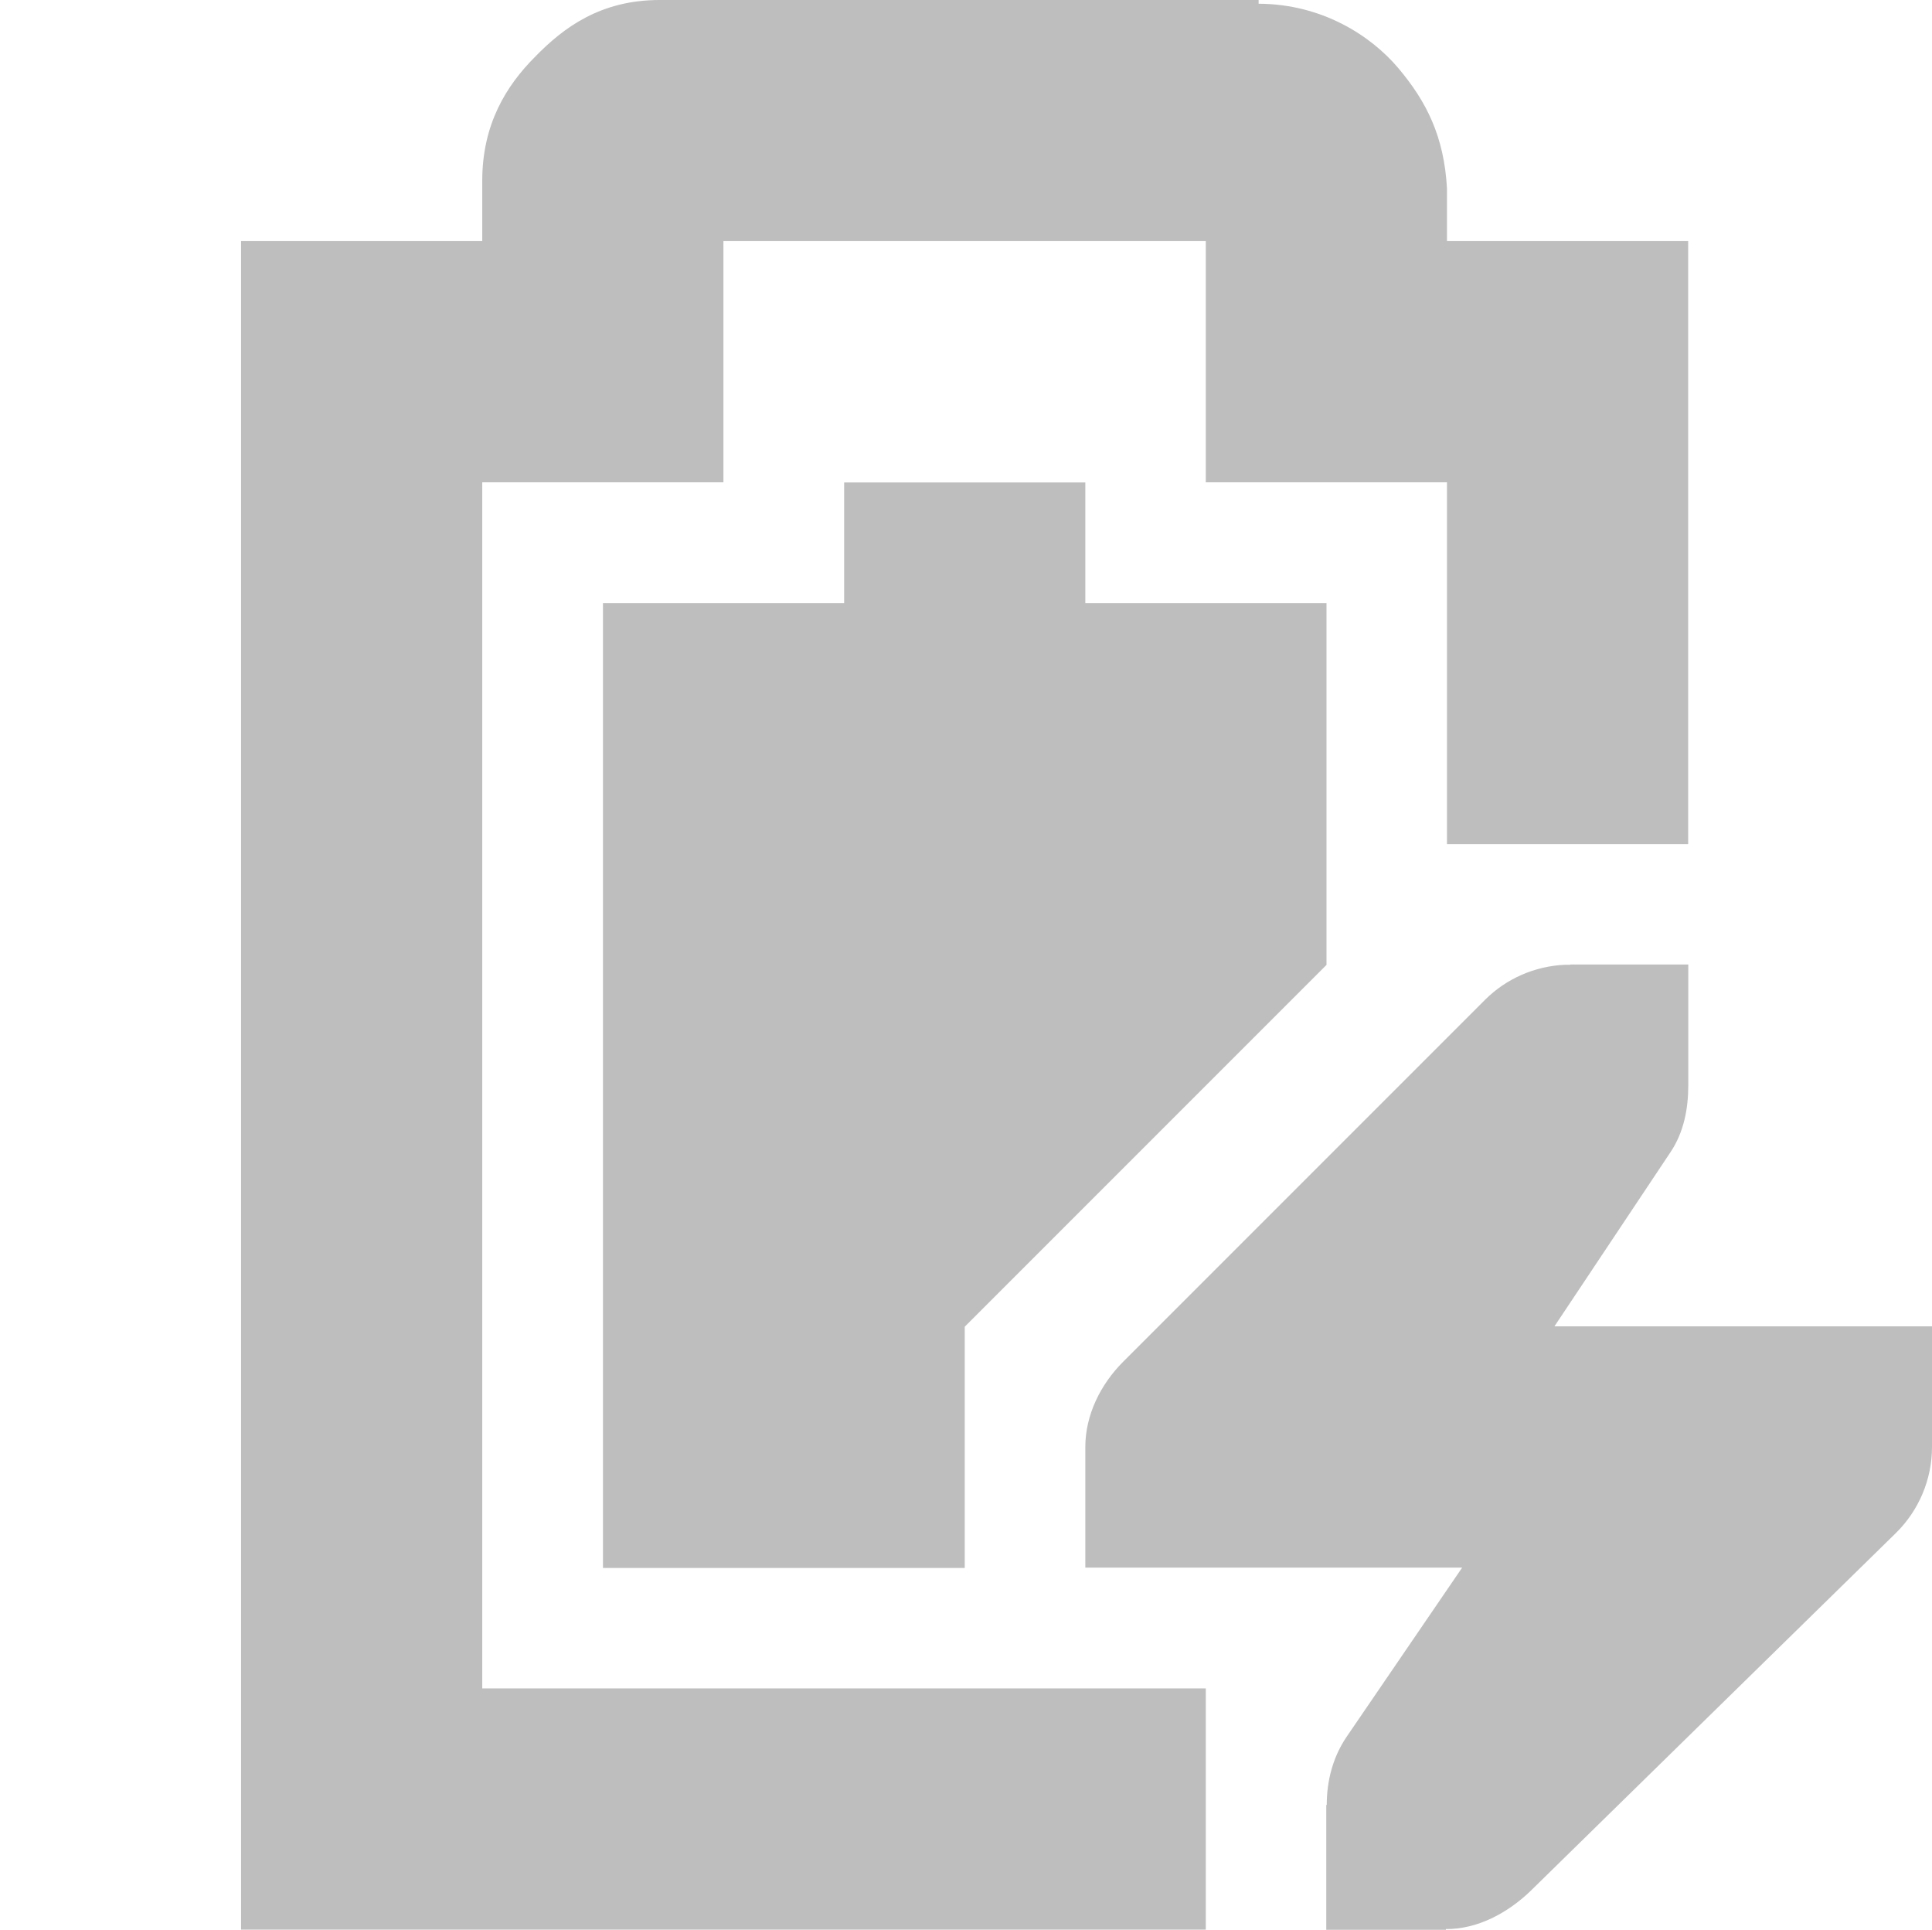
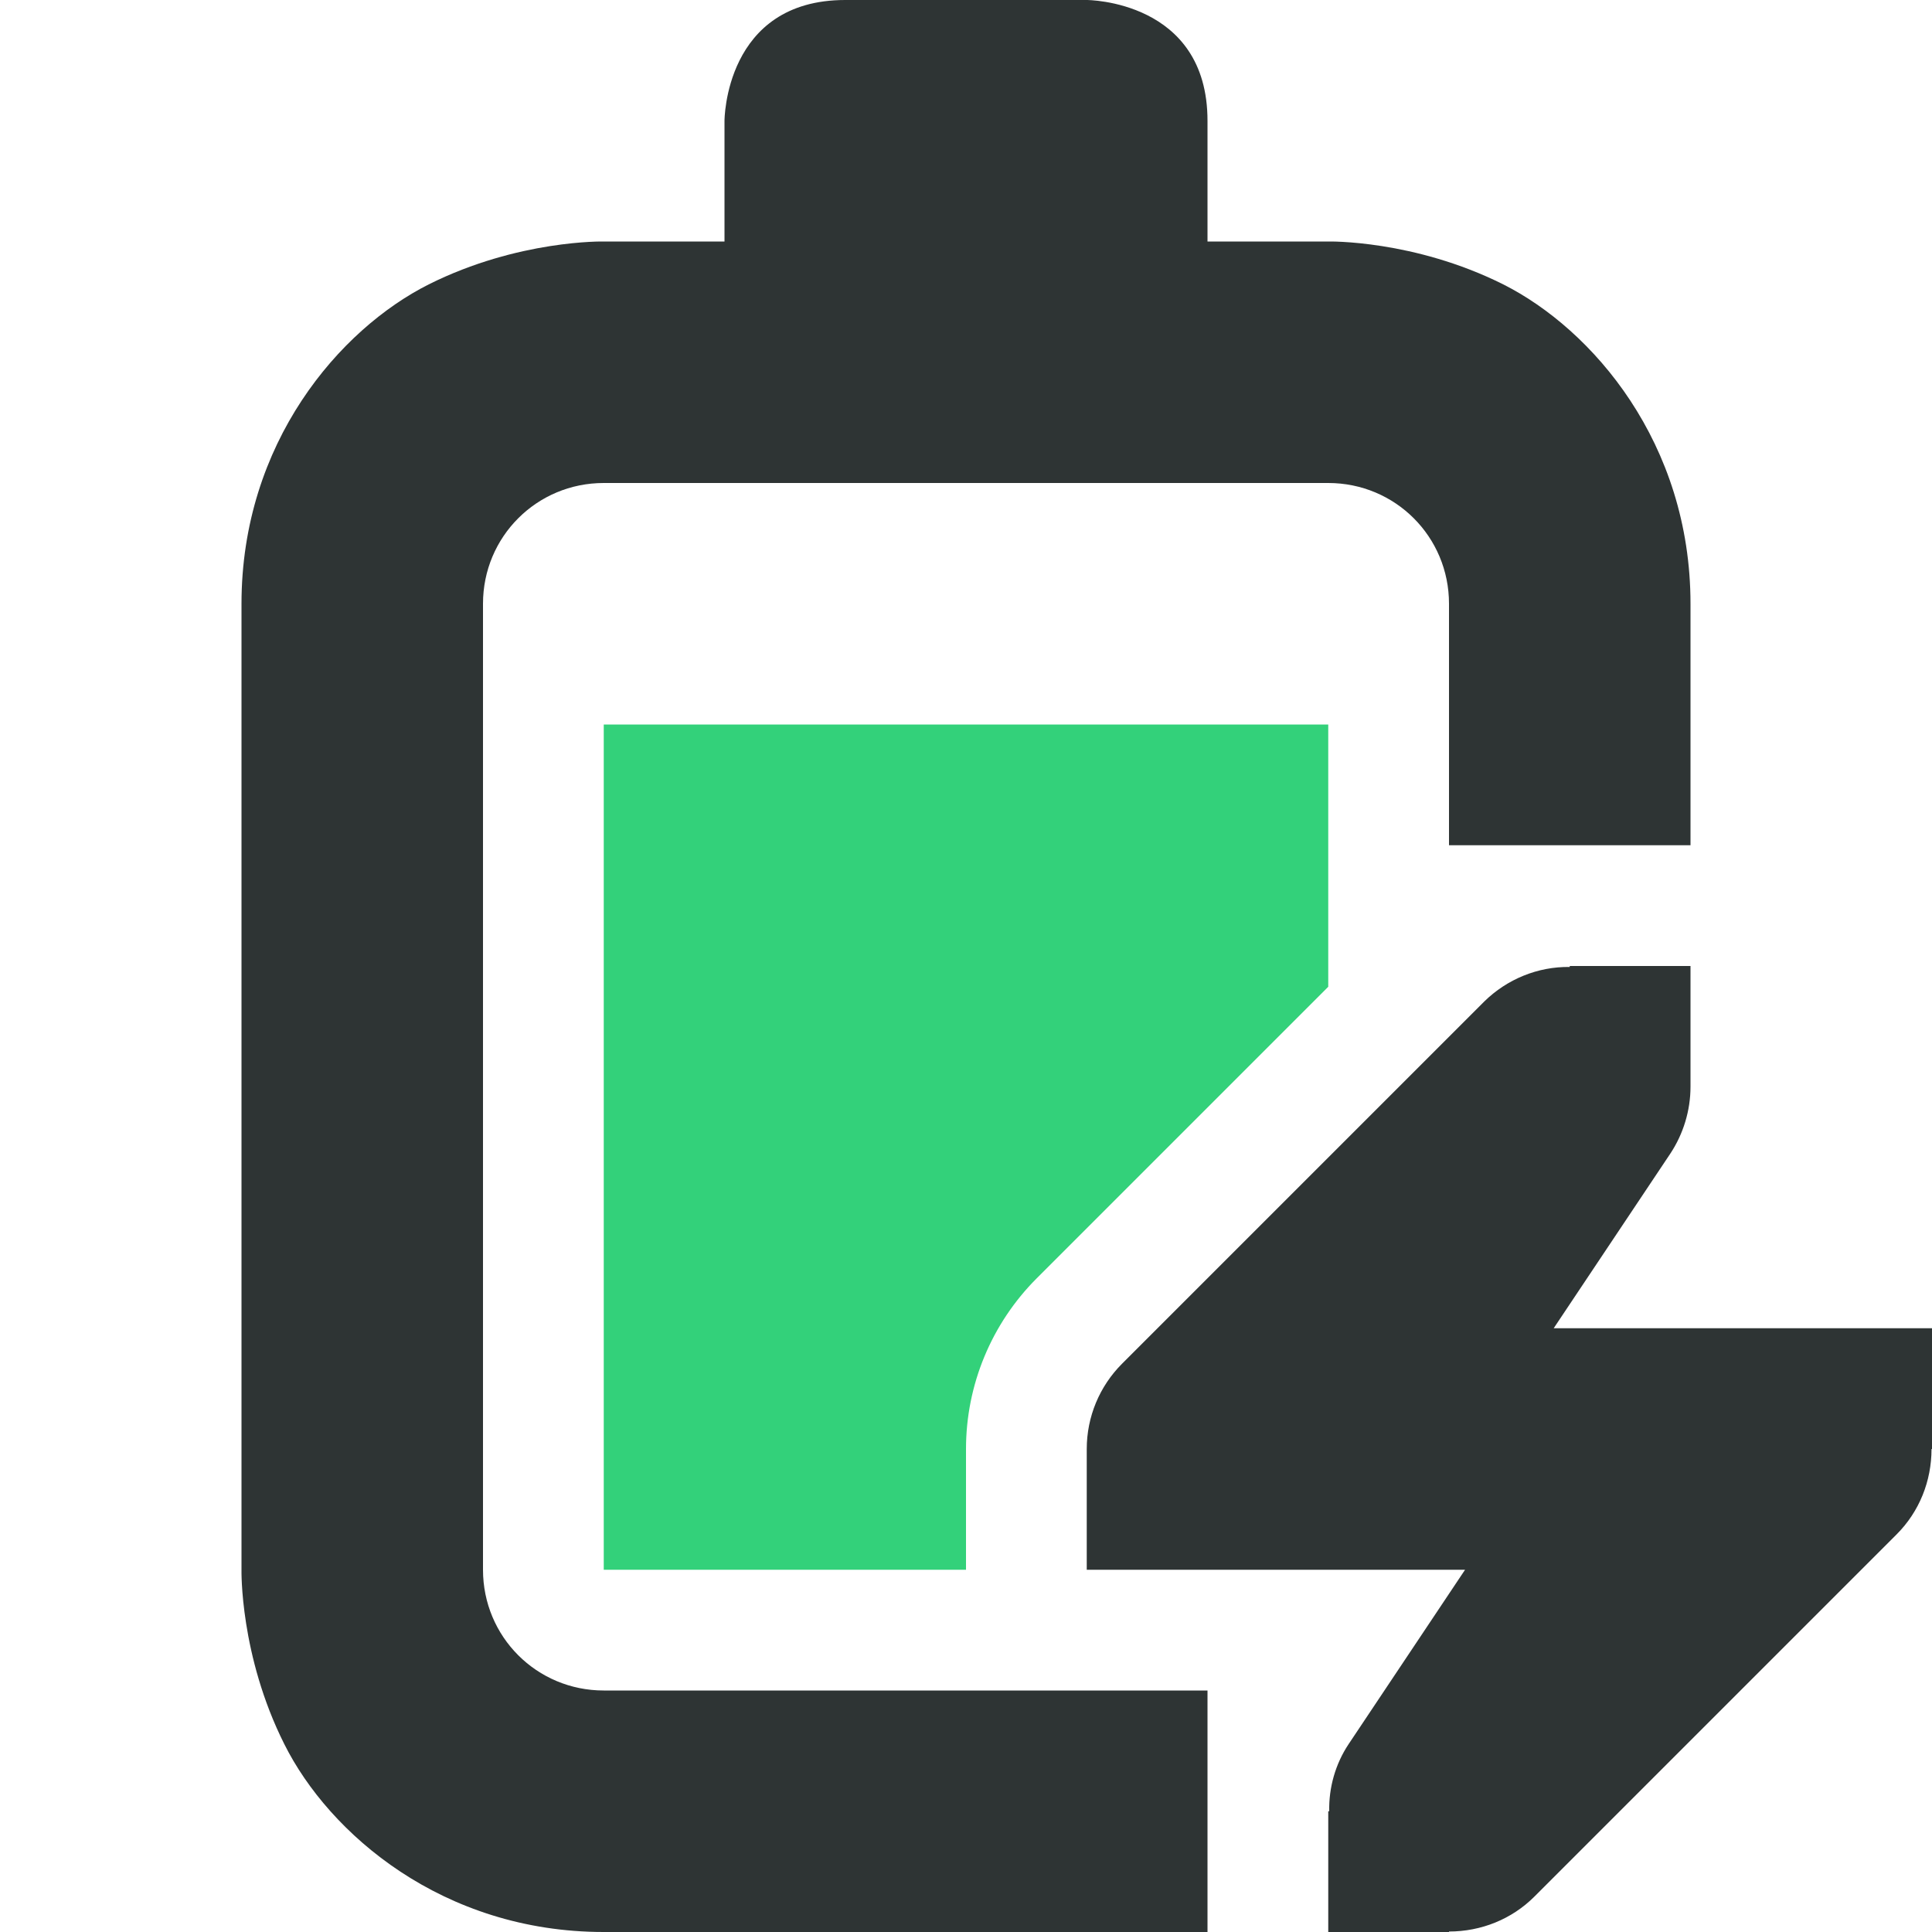
- <svg xmlns="http://www.w3.org/2000/svg" id="svg7384" height="16" width="16.021" version="1.1">
-   <defs id="defs11" />
-   <path style="fill:#bebebe;fill-opacity:1" d="M 7 4 L 7 5 L 5 5 L 5 13 L 8 13 L 8 11 L 11 8 L 11 5 L 9 5 L 9 4 L 7 4 z " id="rect6060-6" />
-   <path style="color:#bebebe;font-variant-ligatures:normal;font-variant-position:normal;font-variant-caps:normal;font-variant-numeric:normal;font-variant-alternates:normal;font-feature-settings:normal;text-indent:0;text-decoration:none;text-decoration-line:none;text-decoration-style:solid;text-decoration-color:#000000;text-transform:none;text-orientation:mixed;dominant-baseline:auto;white-space:normal;shape-padding:0;isolation:auto;mix-blend-mode:normal;solid-color:#000000;fill:#bebebe;color-rendering:auto;image-rendering:auto;shape-rendering:auto;enable-background:accumulate;fill-opacity:1;opacity:1" d="m 13.021,7.997 v 0.002 c -0.014,-3.077e-4 -0.029,-3.077e-4 -0.043,0 -0.25,0.011 -0.487,0.114 -0.664,0.291 L 9.314,11.29 C 9.126,11.478 9,11.732 9,11.997 c -4.07e-5,0.005 -4.07e-5,0.01 0,0.016 v 0.984 h 1.021 1 1.104 l -0.959,1.404 c -0.113,0.167 -0.164,0.363 -0.164,0.564 h -0.004 L 10.998,16 h 0.992 v -0.006 c 0.261,0.002 0.511,-0.133 0.699,-0.313 l 3.031,-2.969 c 0.192,-0.188 0.301,-0.446 0.301,-0.715 3e-6,-0.001 3e-6,-0.003 0,-0.004 v -0.996 h -1 -1 -1.131 l 0.963,-1.445 C 13.963,9.387 14,9.194 14,8.997 c 2.3e-5,-0.004 2.3e-5,-0.008 0,-0.012 V 7.997 Z" id="path12871-5" />
-   <path d="M 5.47,0 C 4.98,0 4.674,0.228 4.439,0.469 c -0.24,0.24 -0.44,0.56 -0.44,1.03 v 0.5 h -1 -1 v 1 12 1 h 1 7 v -2 h -6 v -10 h 1 1 v -1 -1 h 4 v 1 1 h 1 1 v 3 h 2 v -4 -1 h -1 -1 v -0.375 -0.031 -0.031 c -0.024,-0.431 -0.17,-0.721 -0.406,-1 -0.224,-0.264 -0.627,-0.529 -1.156,-0.531 v -0.031 h -0.062 -4.906 z" style="color:#bebebe;text-indent:0;text-transform:none;fill:#bebebe" id="path10743" />
+ <svg xmlns="http://www.w3.org/2000/svg" height="16px" viewBox="0 0 16 16" width="16px">
+   <path class="success" d="m 5 6 v 7 h 3 v -1 c 0 -0.531 0.211 -1.039 0.586 -1.414 l 2.414 -2.414 v -2.172 z m 0 0" fill="#33d17a" />
+   <path d="m 7 0 c -1 0 -1 1 -1 1 v 1 h -1 s -0.707 -0.016 -1.449 0.355 c -0.738 0.371 -1.551 1.312 -1.551 2.645 v 8 s -0.016 0.707 0.355 1.445 c 0.371 0.742 1.312 1.555 2.645 1.555 h 5 v -2 h -5 c -0.555 0 -1 -0.445 -1 -1 v -8 c 0 -0.555 0.445 -1 1 -1 h 6 c 0.555 0 1 0.445 1 1 v 2 h 2 v -2 c 0 -1.332 -0.812 -2.273 -1.551 -2.645 c -0.742 -0.371 -1.449 -0.355 -1.449 -0.355 h -1 v -1 c 0 -1 -1 -1 -1 -1 z m 6 8 v 0.008 c -0.266 -0.004 -0.52 0.102 -0.707 0.285 l -3 3 c -0.188 0.188 -0.293 0.441 -0.293 0.707 v 1 h 3.133 l -0.965 1.445 c -0.109 0.164 -0.164 0.359 -0.16 0.555 h -0.008 v 1 h 1 v -0.004 c 0.266 0 0.52 -0.102 0.707 -0.289 l 3 -3 c 0.188 -0.188 0.289 -0.441 0.289 -0.707 h 0.004 v -1 h -3.133 l 0.965 -1.445 c 0.109 -0.164 0.168 -0.359 0.168 -0.555 v -1 z m 0 0" fill="#2e3434" />
</svg>
